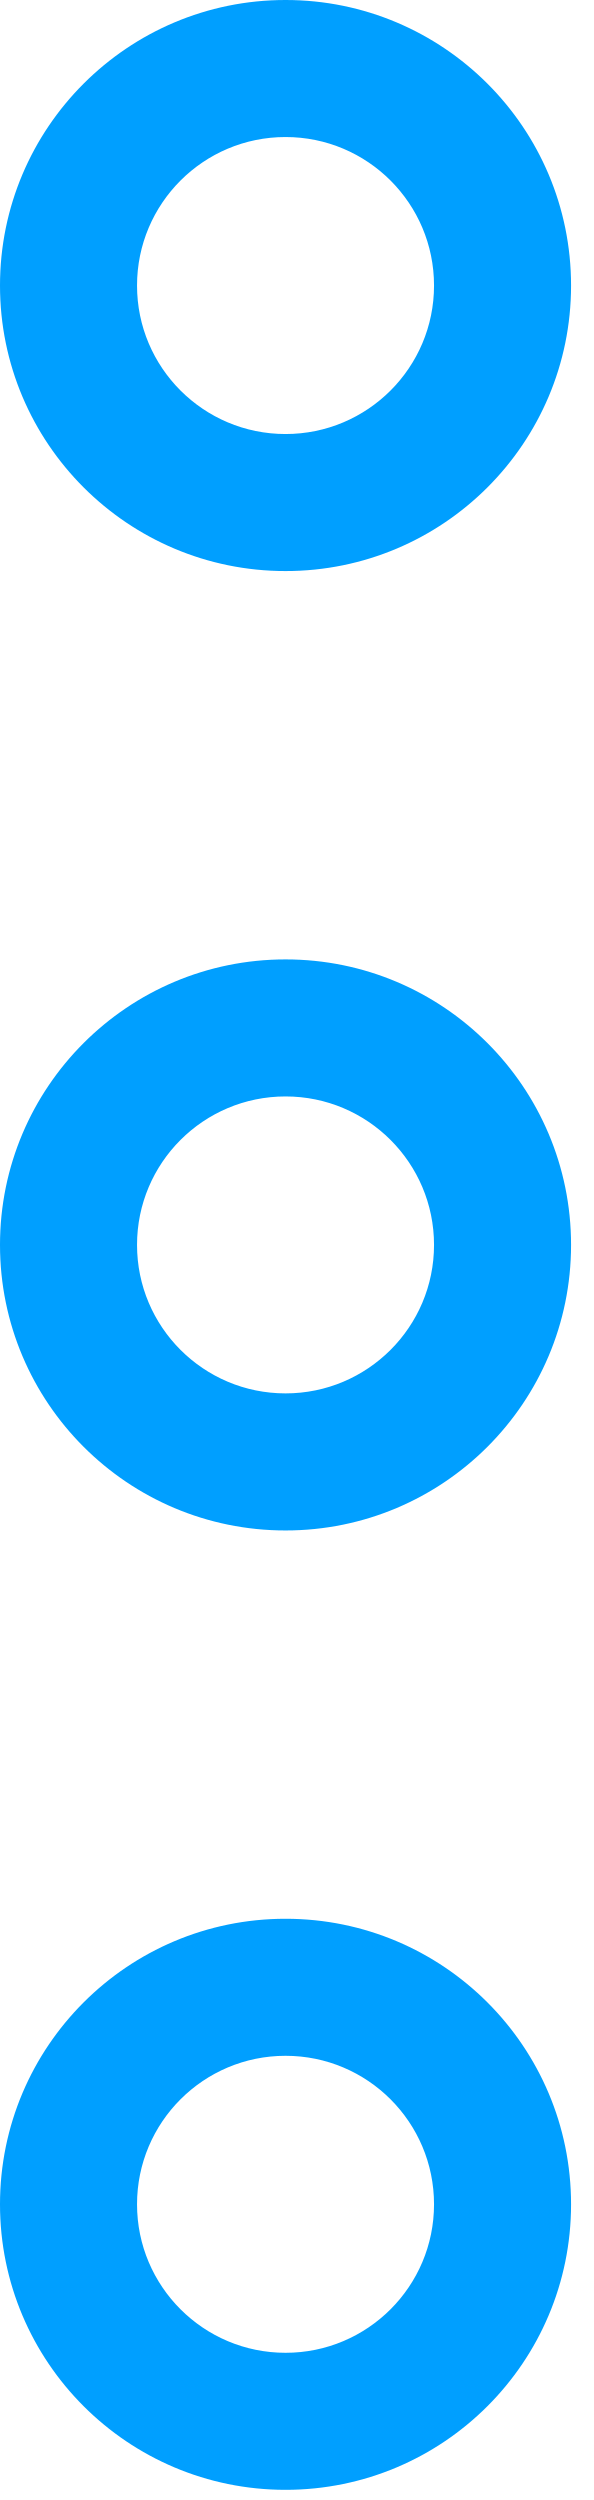
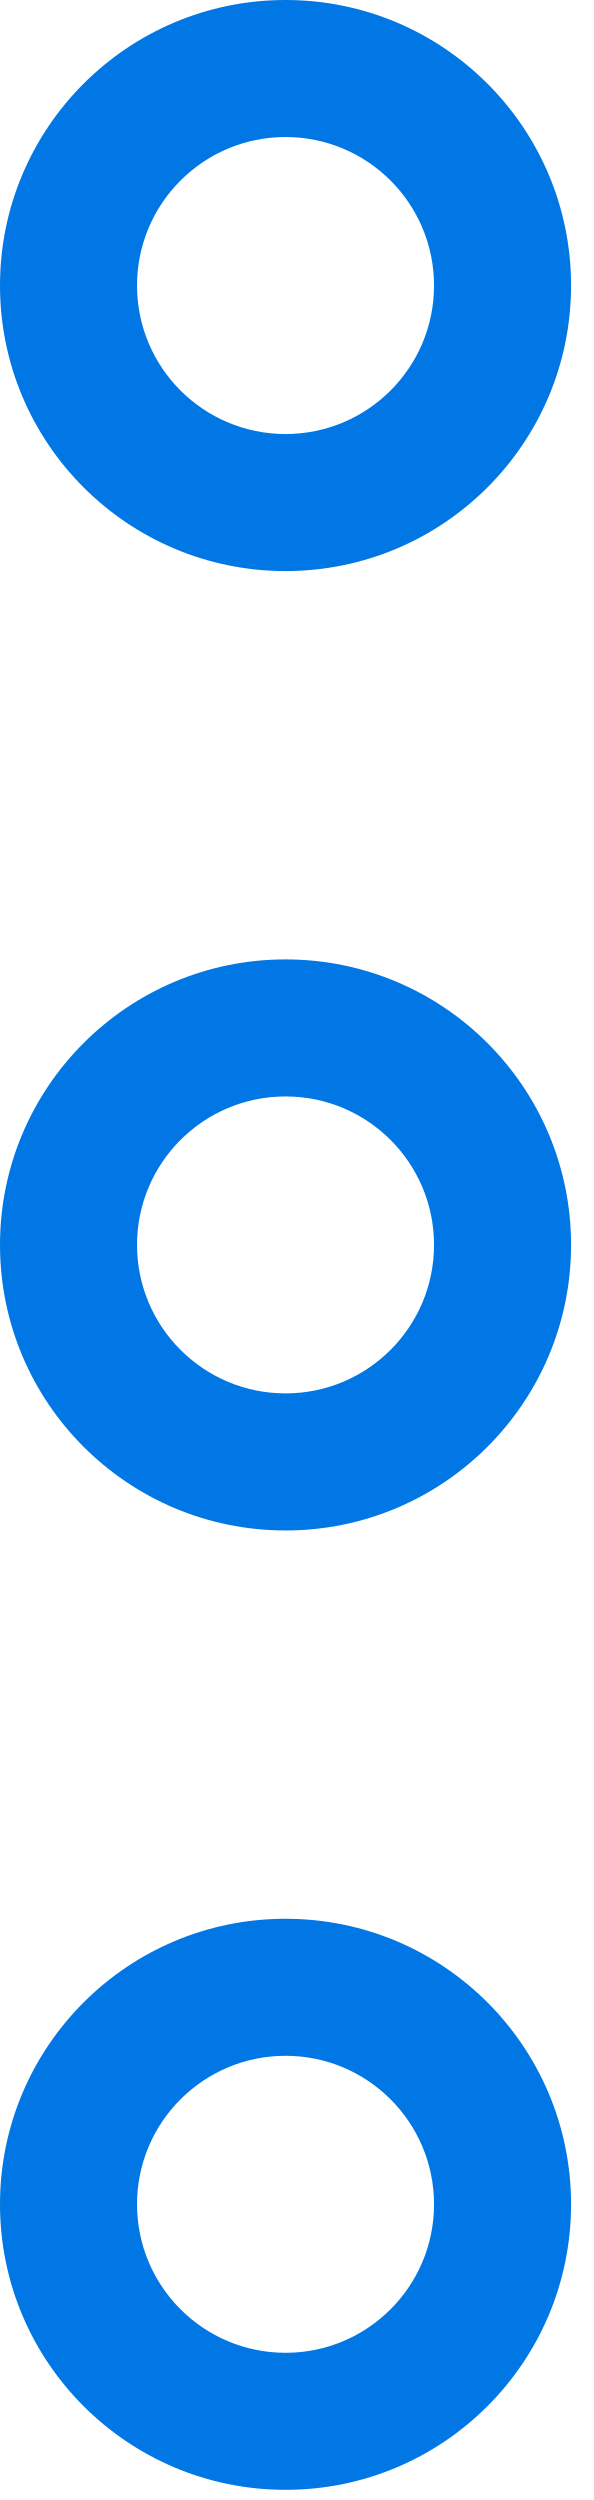
<svg xmlns="http://www.w3.org/2000/svg" width="14" height="59" viewBox="0 0 14 59" fill="none">
-   <path fill-rule="evenodd" clip-rule="evenodd" d="M6.739 32.884C4.803 32.884 3.234 31.315 3.234 29.38C3.234 27.445 4.803 25.876 6.739 25.876C8.674 25.876 10.243 27.445 10.243 29.38C10.243 31.315 8.674 32.884 6.739 32.884ZM6.739 36.119C3.017 36.119 -1.38087e-05 33.102 -1.3646e-05 29.38C-1.34833e-05 25.659 3.017 22.642 6.739 22.642C10.46 22.642 13.477 25.659 13.477 29.38C13.477 33.102 10.46 36.119 6.739 36.119Z" fill="#009FFF" />
-   <path fill-rule="evenodd" clip-rule="evenodd" d="M6.739 55.526C4.803 55.526 3.234 53.957 3.234 52.022C3.234 50.086 4.803 48.517 6.739 48.517C8.674 48.517 10.243 50.086 10.243 52.022C10.243 53.957 8.674 55.526 6.739 55.526ZM6.739 58.76C3.017 58.76 -1.38087e-05 55.743 -1.3646e-05 52.022C-1.34833e-05 48.3 3.017 45.283 6.739 45.283C10.46 45.283 13.477 48.3 13.477 52.022C13.477 55.743 10.46 58.76 6.739 58.76Z" fill="#009FFF" />
-   <path fill-rule="evenodd" clip-rule="evenodd" d="M6.739 10.243C4.803 10.243 3.234 8.674 3.234 6.739C3.234 4.803 4.803 3.234 6.739 3.234C8.674 3.234 10.243 4.803 10.243 6.739C10.243 8.674 8.674 10.243 6.739 10.243ZM6.739 13.477C3.017 13.477 -1.38087e-05 10.46 -1.3646e-05 6.739C-1.34833e-05 3.017 3.017 -4.57226e-07 6.739 -2.94551e-07C10.46 -1.31875e-07 13.477 3.017 13.477 6.739C13.477 10.46 10.46 13.477 6.739 13.477Z" fill="#009FFF" />
+   <path fill-rule="evenodd" clip-rule="evenodd" d="M6.739 32.884C4.803 32.884 3.234 31.315 3.234 29.38C3.234 27.445 4.803 25.876 6.739 25.876C8.674 25.876 10.243 27.445 10.243 29.38C10.243 31.315 8.674 32.884 6.739 32.884ZM6.739 36.119C3.017 36.119 -1.38087e-05 33.102 -1.3646e-05 29.38C-1.34833e-05 25.659 3.017 22.642 6.739 22.642C10.46 22.642 13.477 25.659 13.477 29.38C13.477 33.102 10.46 36.119 6.739 36.119Z" fill="#0077E4" />
+   <path fill-rule="evenodd" clip-rule="evenodd" d="M6.739 55.526C4.803 55.526 3.234 53.957 3.234 52.022C3.234 50.086 4.803 48.517 6.739 48.517C8.674 48.517 10.243 50.086 10.243 52.022C10.243 53.957 8.674 55.526 6.739 55.526ZM6.739 58.76C3.017 58.76 -1.38087e-05 55.743 -1.3646e-05 52.022C-1.34833e-05 48.3 3.017 45.283 6.739 45.283C10.46 45.283 13.477 48.3 13.477 52.022C13.477 55.743 10.46 58.76 6.739 58.76Z" fill="#0077E4" />
+   <path fill-rule="evenodd" clip-rule="evenodd" d="M6.739 10.243C4.803 10.243 3.234 8.674 3.234 6.739C3.234 4.803 4.803 3.234 6.739 3.234C8.674 3.234 10.243 4.803 10.243 6.739C10.243 8.674 8.674 10.243 6.739 10.243ZM6.739 13.477C3.017 13.477 -1.38087e-05 10.46 -1.3646e-05 6.739C-1.34833e-05 3.017 3.017 -4.57226e-07 6.739 -2.94551e-07C10.46 -1.31875e-07 13.477 3.017 13.477 6.739C13.477 10.46 10.46 13.477 6.739 13.477Z" fill="#0077E4" />
</svg>
